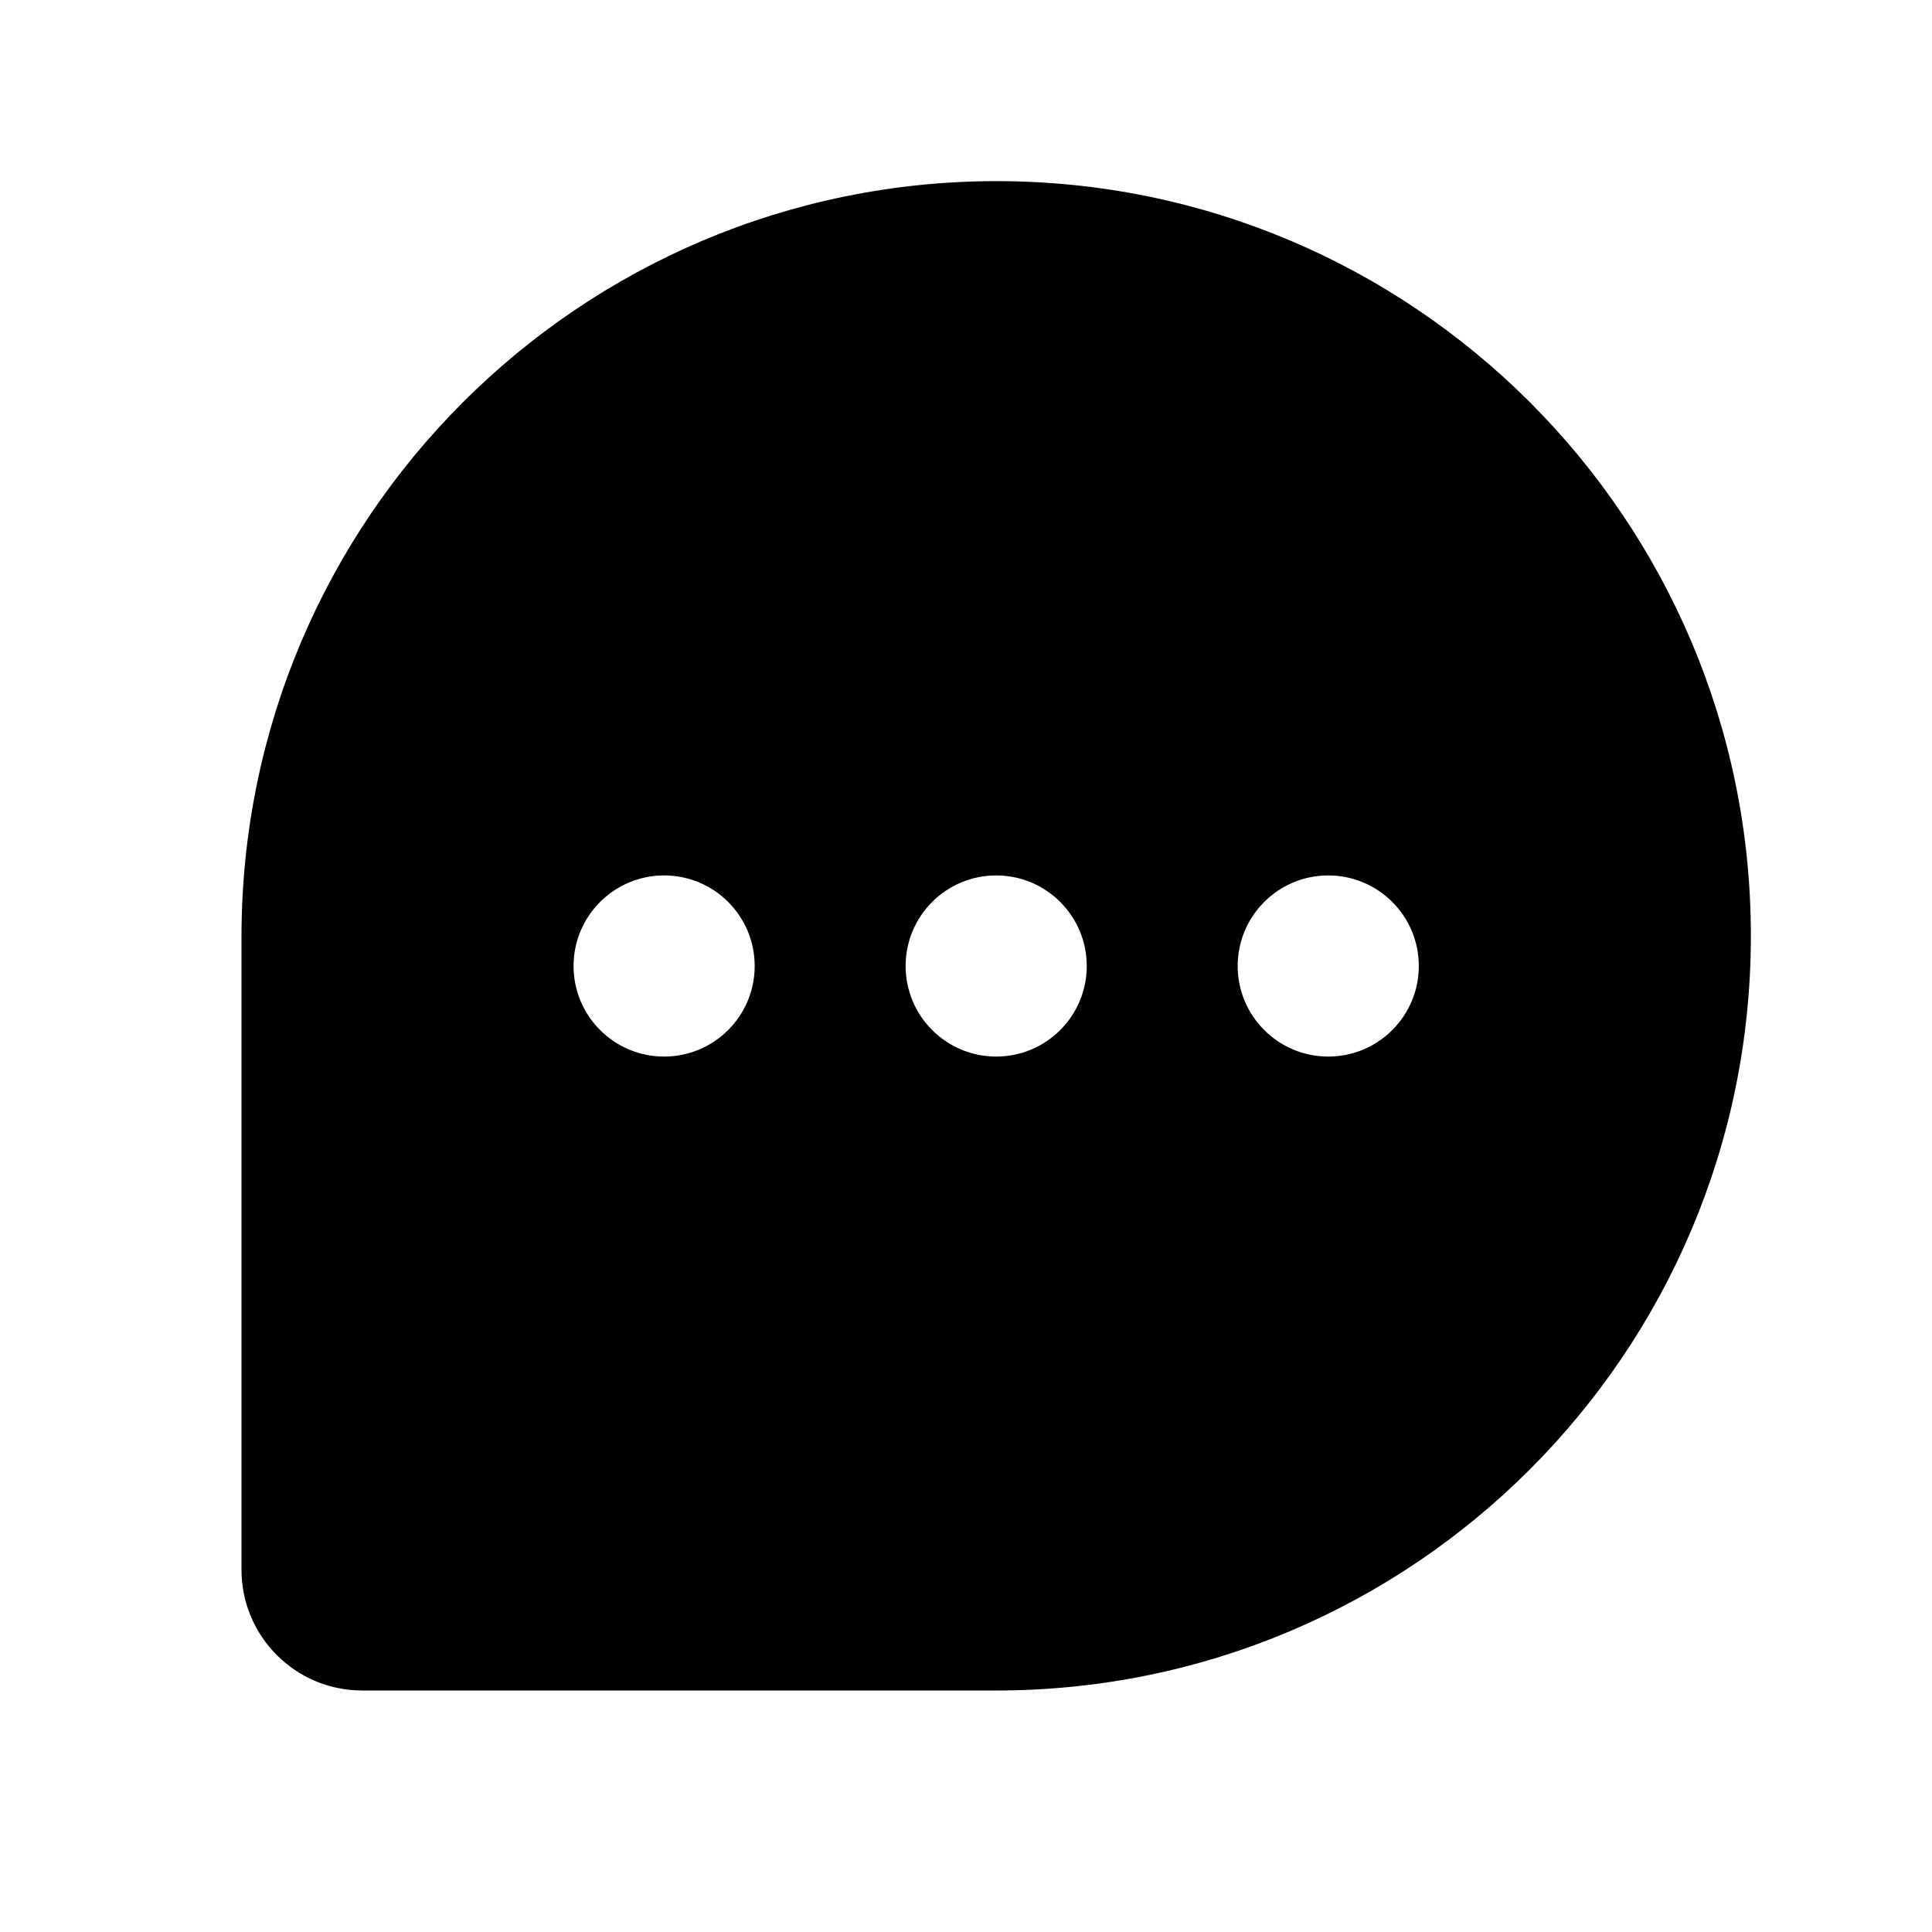
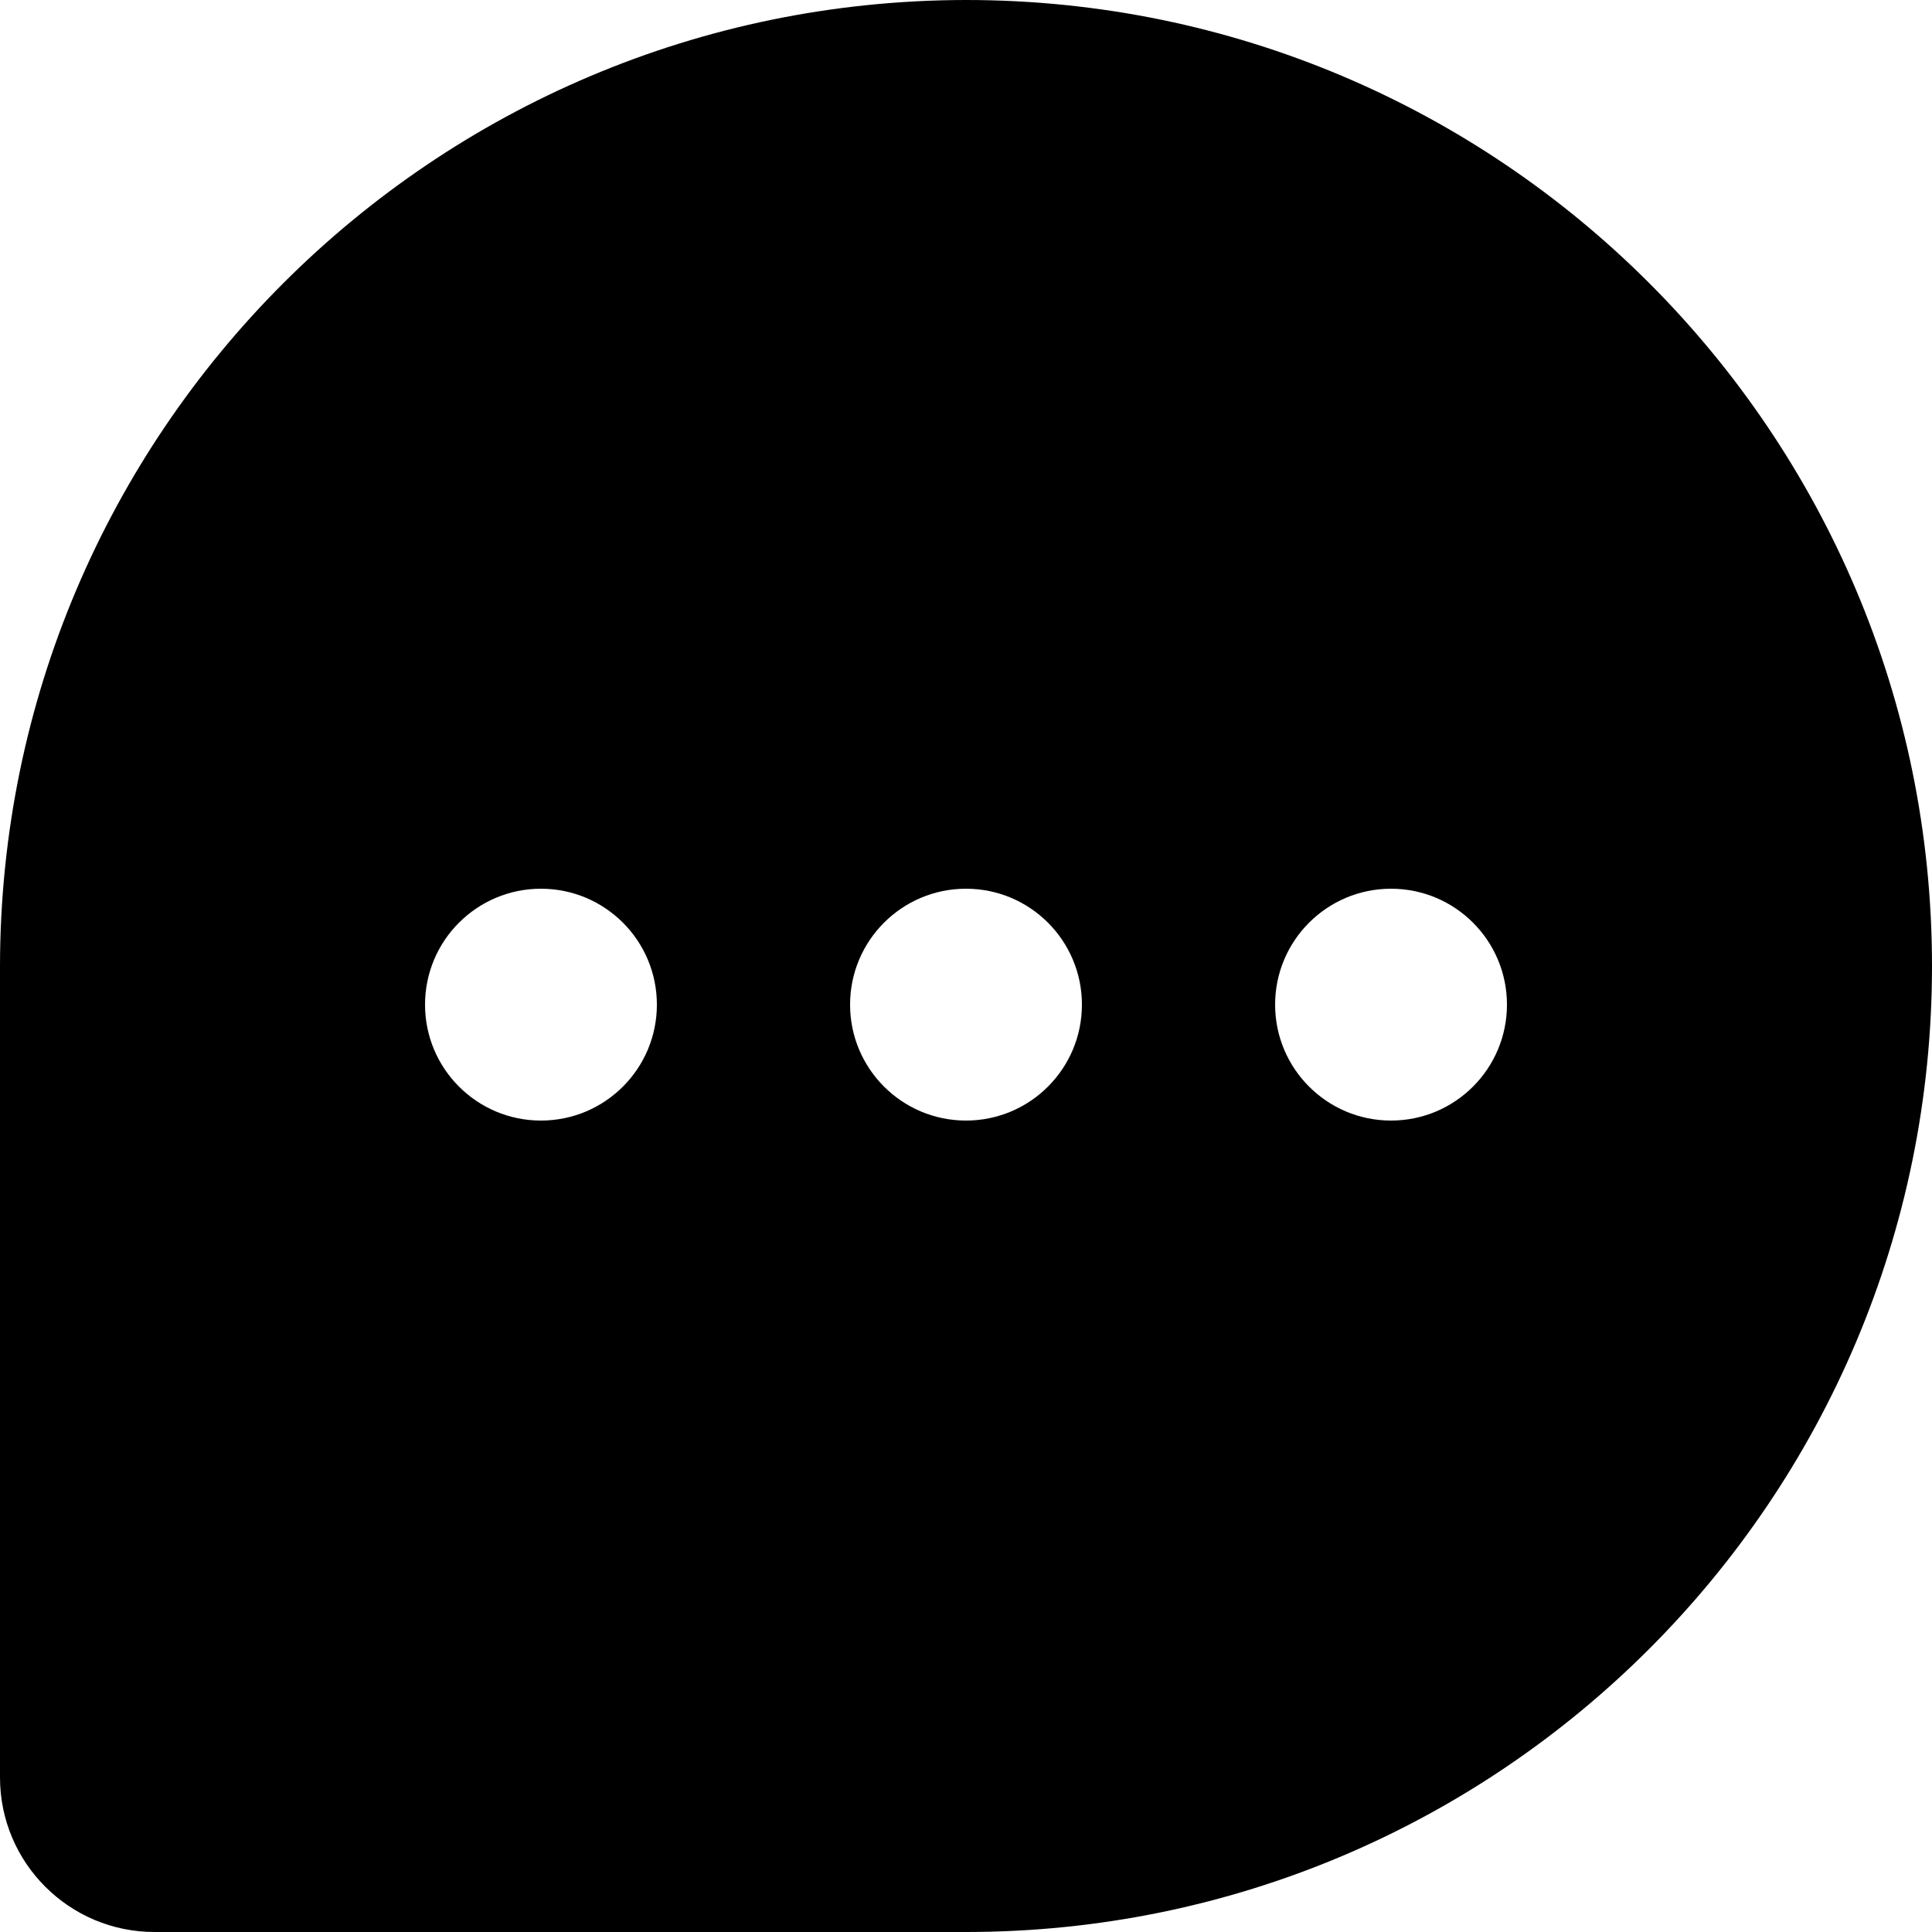
- <svg xmlns="http://www.w3.org/2000/svg" viewBox="0 0 256 256" fill="currentColor">
+ <svg xmlns="http://www.w3.org/2000/svg" viewBox="32 24 200 200" fill="currentColor">
  <path d="M132,24A100.11,100.11,0,0,0,32,124v84a16,16,0,0,0,16,16h84a100,100,0,0,0,0-200ZM88,140a12,12,0,1,1,12-12A12,12,0,0,1,88,140Zm44,0a12,12,0,1,1,12-12A12,12,0,0,1,132,140Zm44,0a12,12,0,1,1,12-12A12,12,0,0,1,176,140Z" />
</svg>
